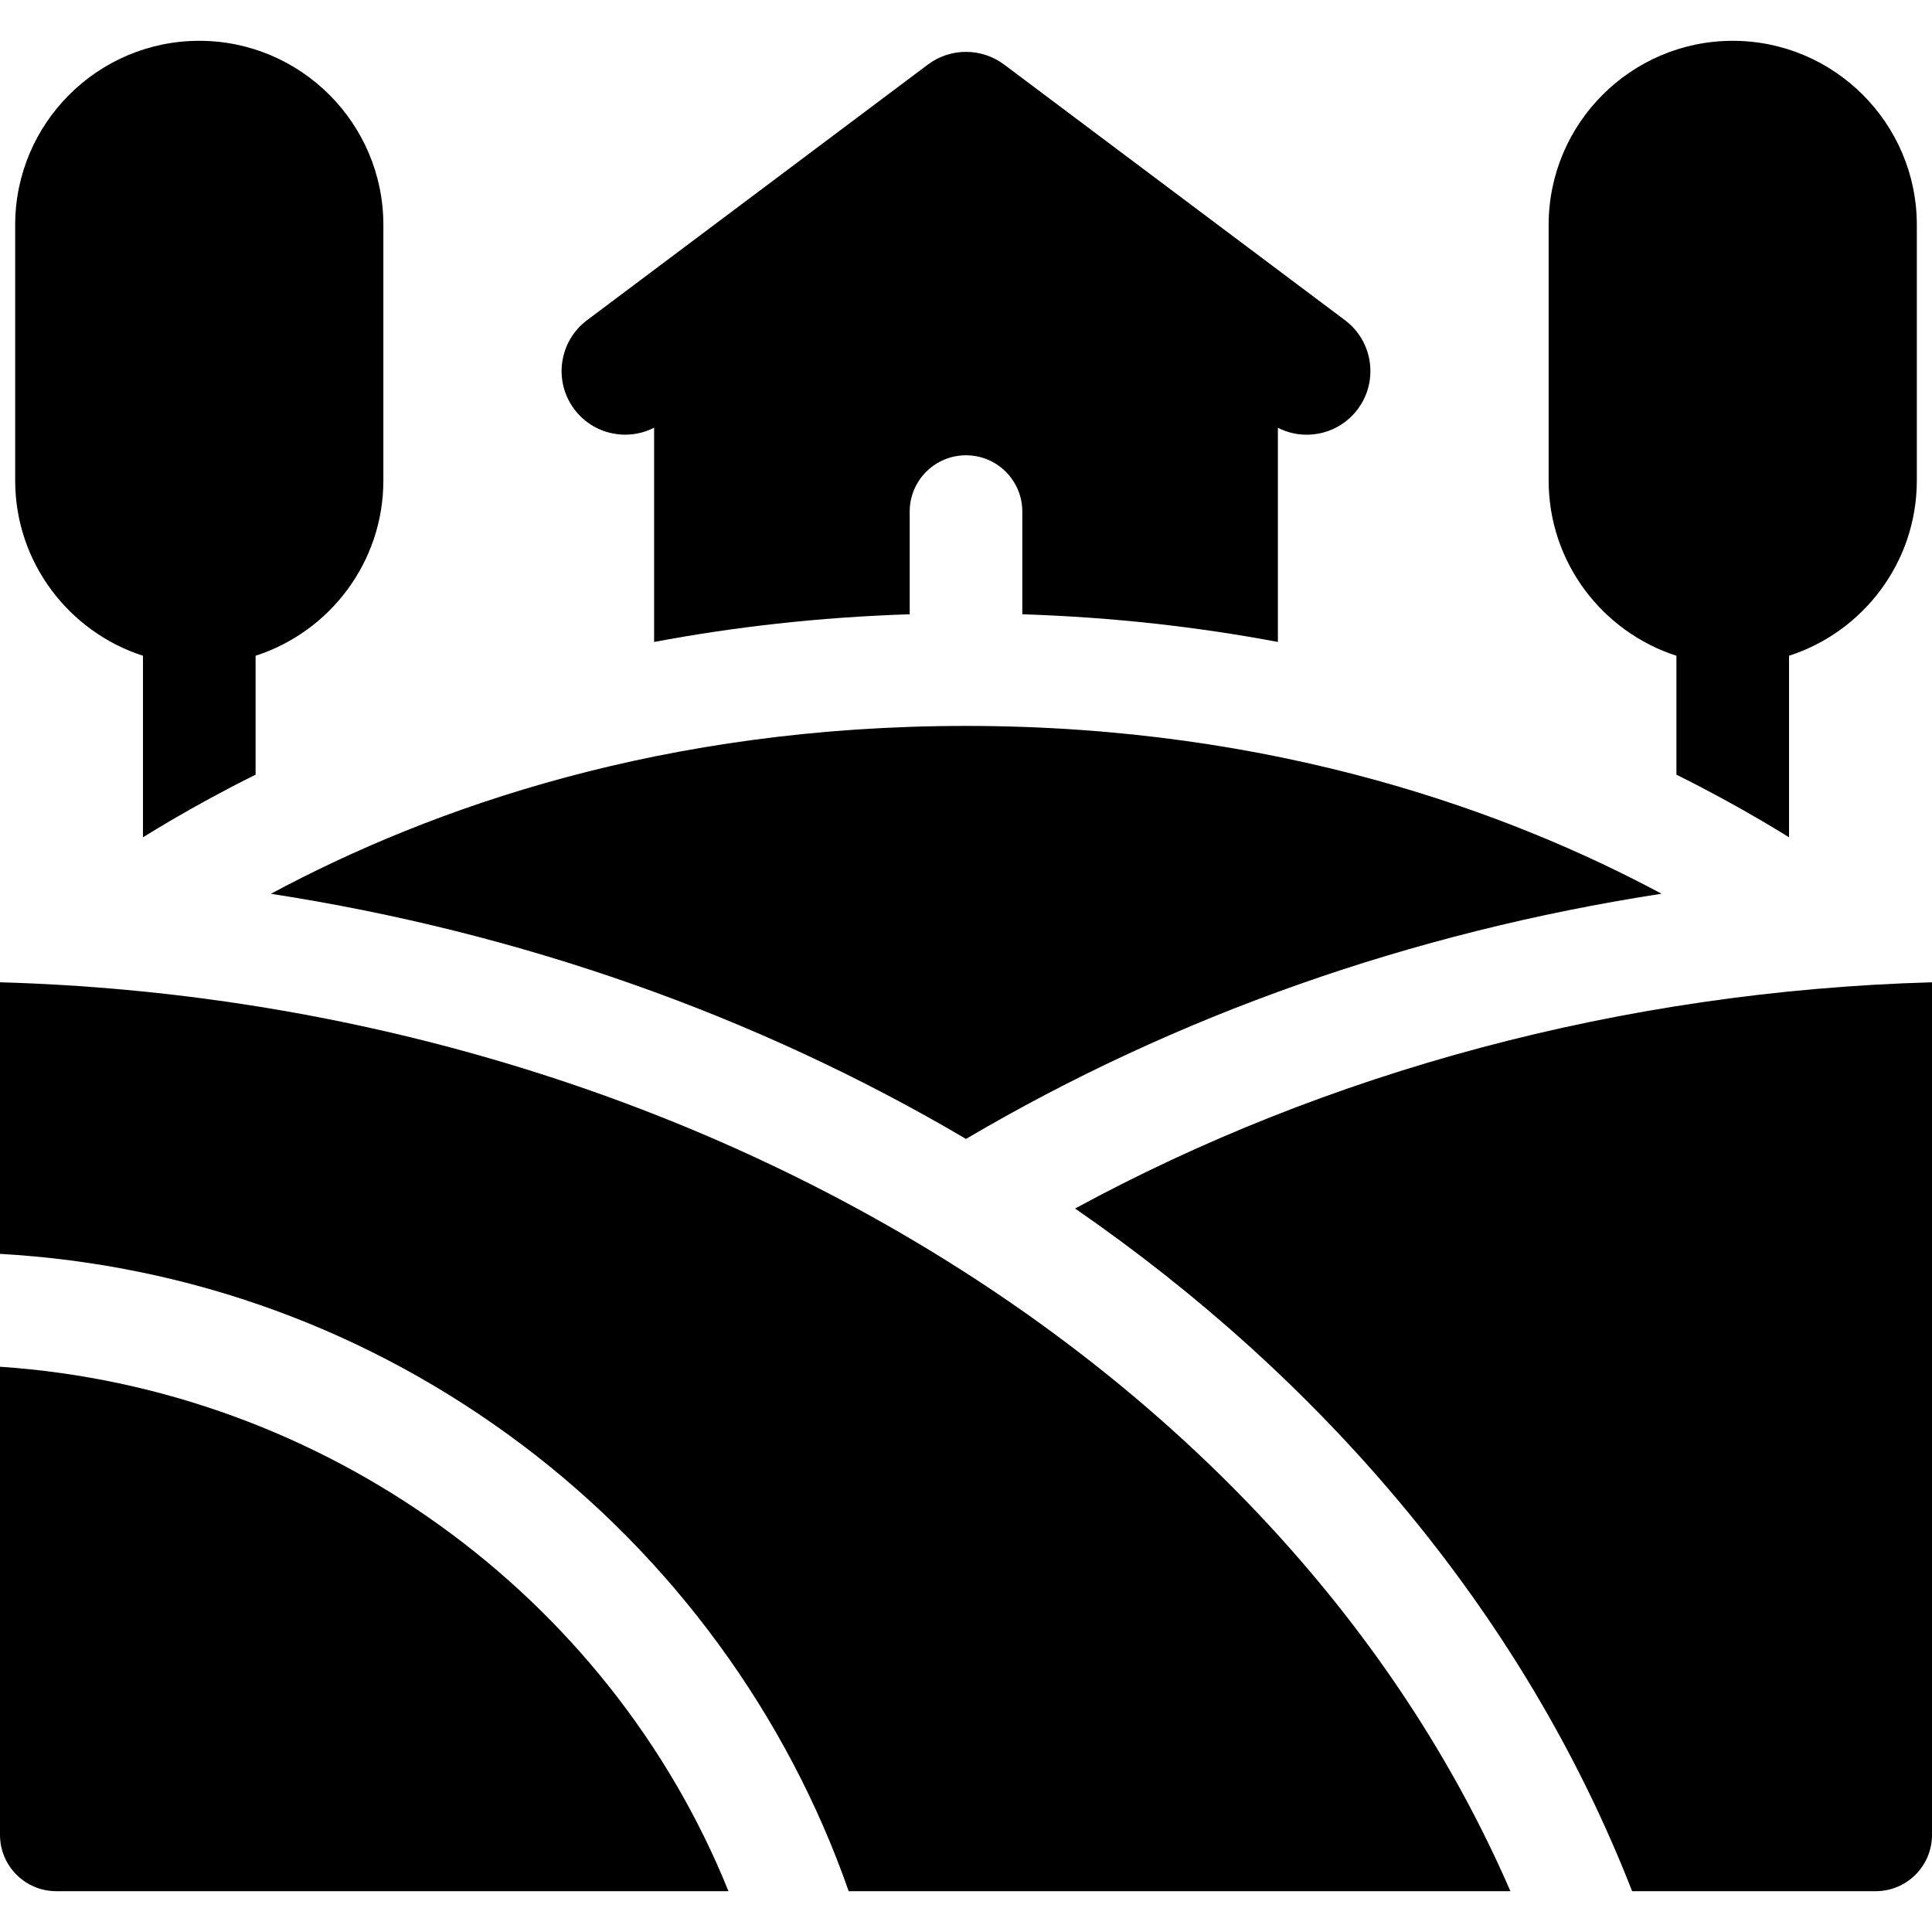
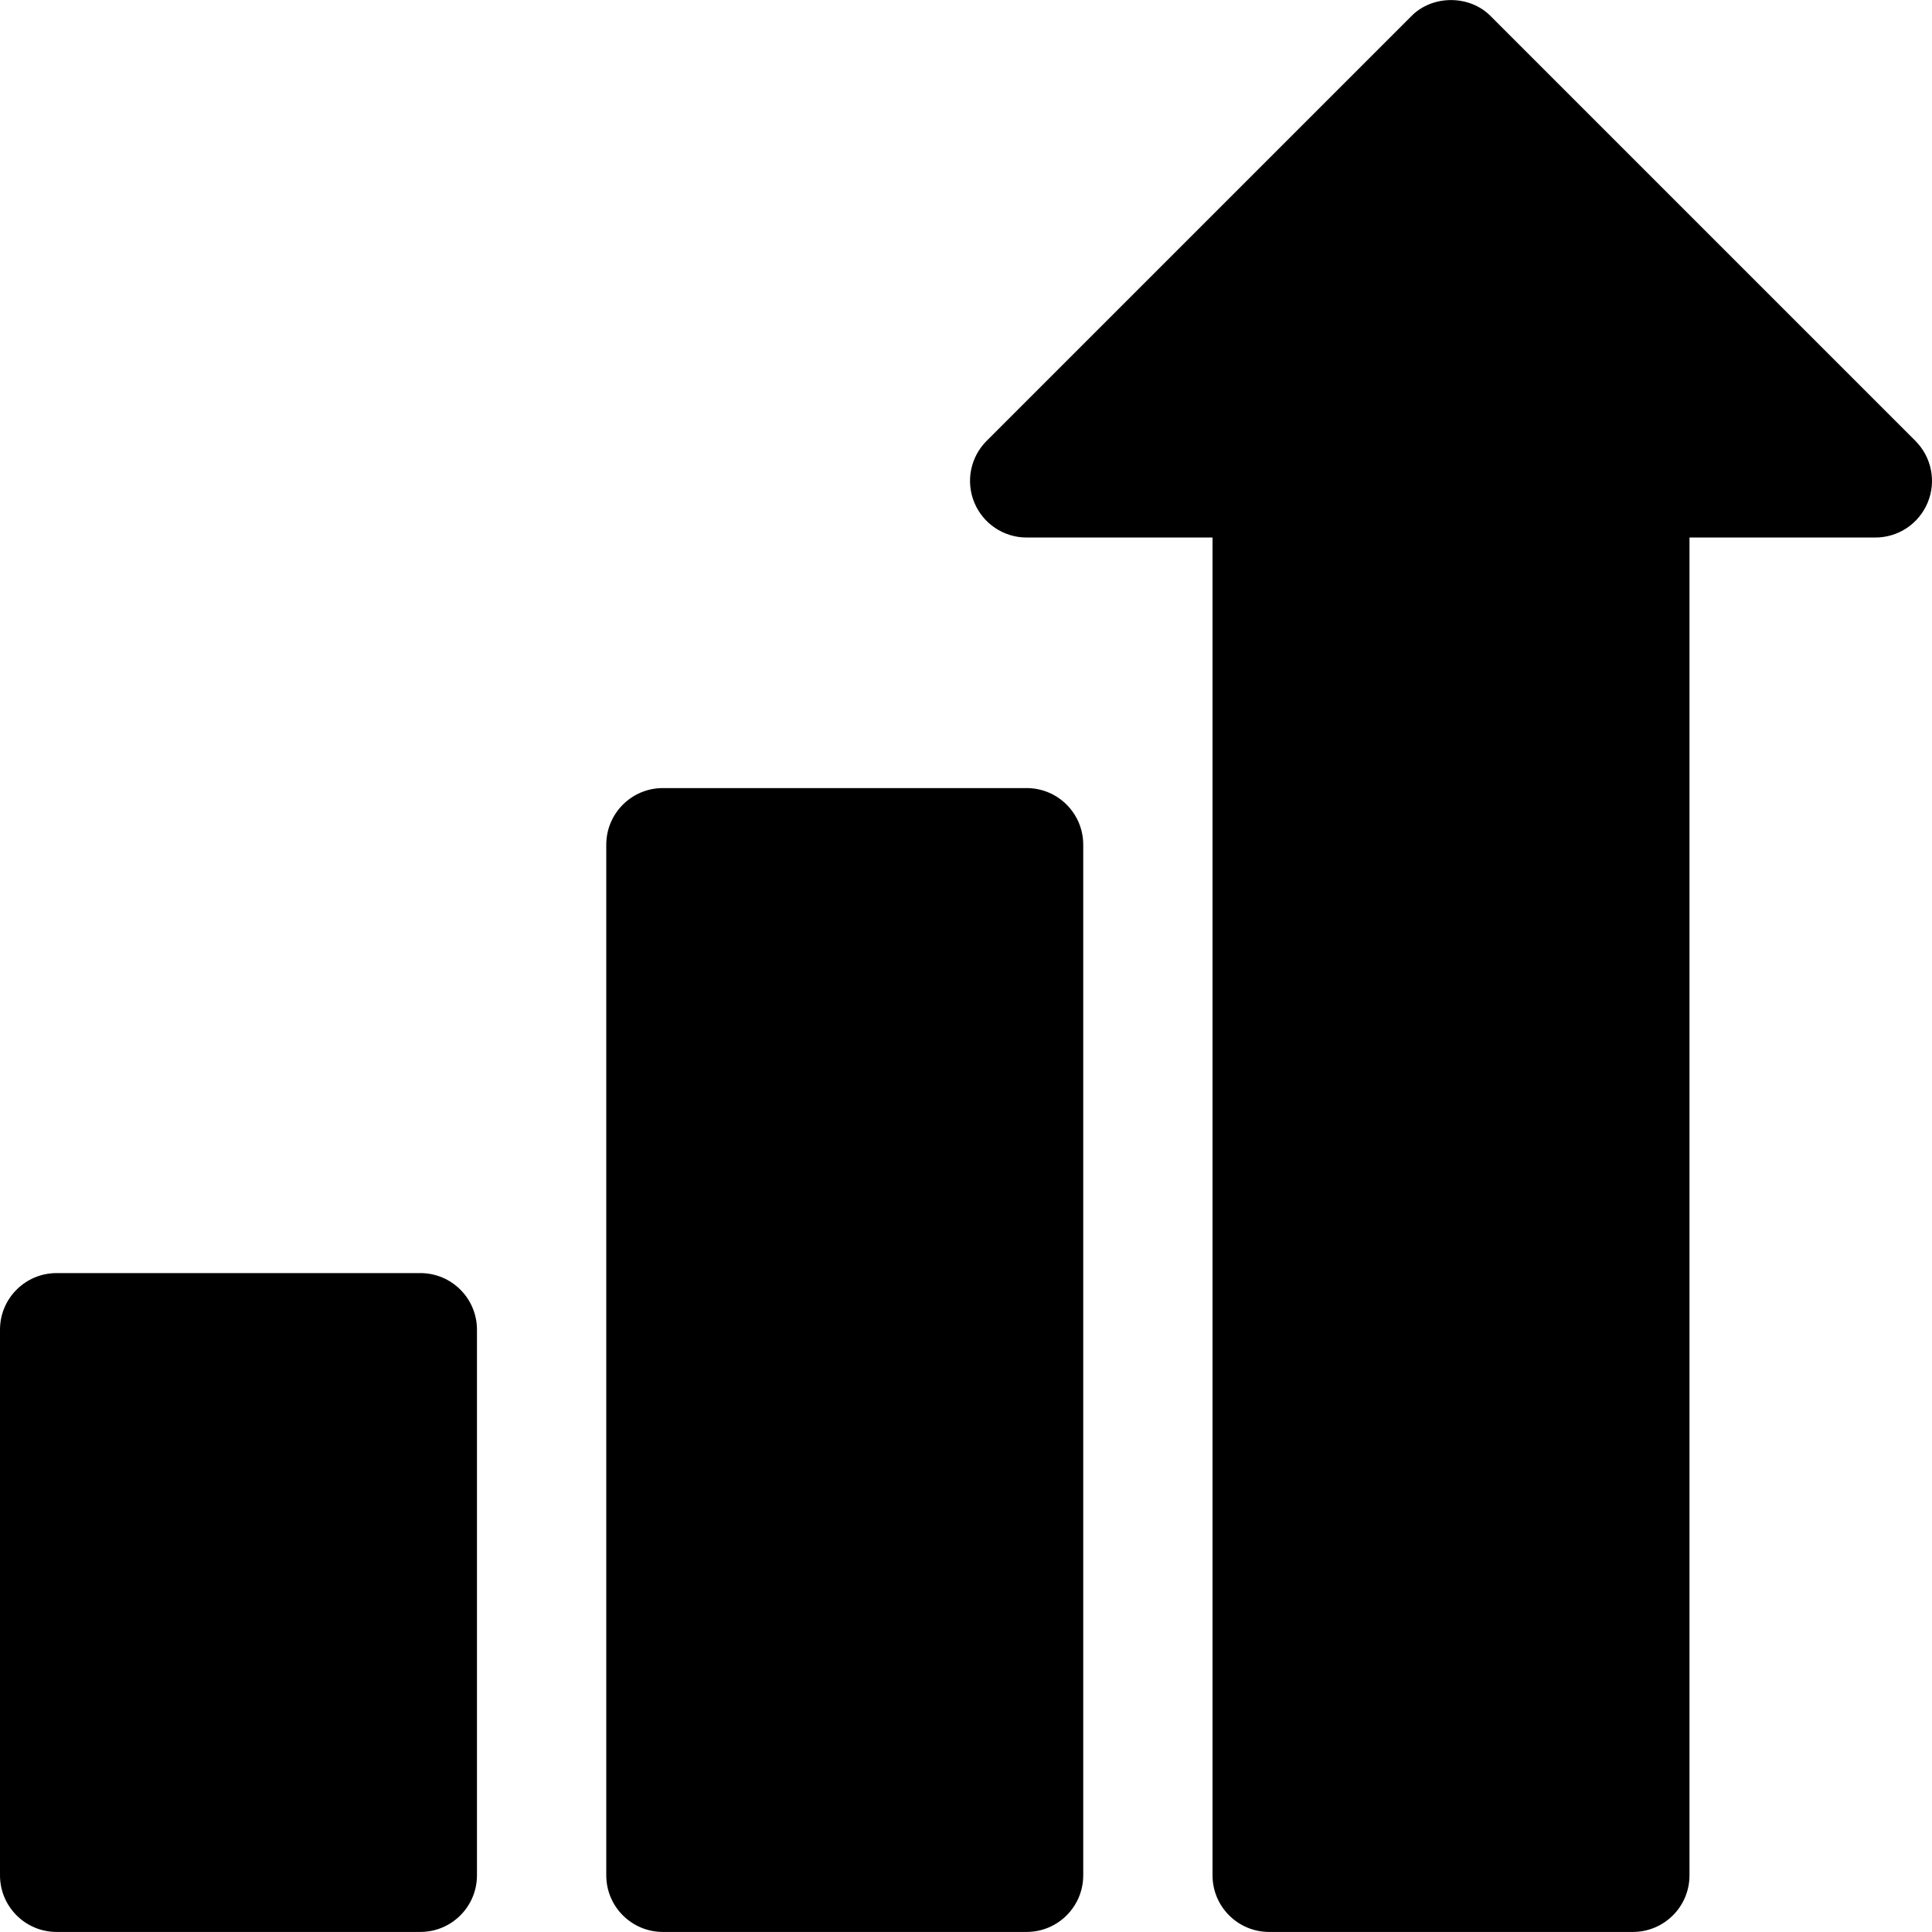
<svg xmlns="http://www.w3.org/2000/svg" id="Layer_1" enable-background="new 0 0 512 512" height="512" viewBox="0 0 512 512" width="512">
-   <path d="m466.948 217.563c2.457 1.444 4.836 2.887 7.166 4.327v-48.111c19.624-6.32 33.865-24.747 33.865-46.445v-67.73c0-26.901-21.886-48.787-48.787-48.787s-48.787 21.886-48.787 48.787v67.731c0 21.698 14.242 40.125 33.865 46.445v31.517c8.278 4.117 15.847 8.253 22.678 12.266z" />
-   <path d="m67.731 205.296v-31.517c19.624-6.32 33.865-24.747 33.865-46.445v-67.73c0-26.901-21.886-48.787-48.787-48.787s-48.788 21.885-48.788 48.787v67.731c0 21.698 14.242 40.125 33.865 46.445v48.111c2.33-1.44 4.709-2.884 7.166-4.327 6.831-4.014 14.4-8.15 22.679-12.268z" />
-   <path d="m241.078 162.788v-27.21c0-8.241 6.681-14.922 14.922-14.922s14.922 6.681 14.922 14.922v27.21c24.305.78 46.906 3.415 67.731 7.339v-56.763c2.416 1.235 5.036 1.84 7.641 1.84 5.127 0 10.19-2.33 13.503-6.746 5.588-7.45 4.078-18.019-3.372-23.607l-90.308-67.731c-5.995-4.497-14.24-4.497-20.235 0l-90.308 67.731c-7.45 5.588-8.96 16.157-3.373 23.607 4.996 6.662 13.972 8.557 21.145 4.89v56.779c20.826-3.923 43.427-6.559 67.732-7.339z" />
-   <path d="m256 301.827c55.697-32.822 118.175-54.779 184.325-64.981-40.092-21.488-102.17-44.47-184.325-44.47-79.827 0-141.225 21.412-184.216 44.487 66.11 10.209 128.55 32.16 184.216 64.964z" />
-   <path d="m512 260.317c-82.447 2.329-160.692 23.897-227.092 59.952 32.743 22.603 61.63 48.72 86.033 77.849 26.604 31.758 47.277 66.389 61.585 103.065h64.552c8.241 0 14.922-6.681 14.922-14.922z" />
-   <path d="m0 332.286c50.324 2.858 97.844 20.173 138.236 50.519 39.931 30 70.395 71.722 86.671 118.378h175.365c-60.355-139.107-220.326-235.783-400.272-240.866z" />
-   <path d="m193.052 501.184c-31.681-78.521-107.394-133.247-193.052-138.983v124.06c0 8.241 6.681 14.922 14.922 14.922h178.13z" />
+   <g>
+     <path d="m507.606 116.842-112.467-112.466c-5.586-5.811-15.628-5.81-21.213 0l-112.466 112.466c-4.29 4.29-5.573 10.742-3.252 16.347 2.322 5.605 7.792 9.26 13.858 9.26h49.267v354.533c0 8.284 6.716 15 15 15h96.4c8.284 0 15-6.716 15-15v-354.533h49.267c6.067 0 11.537-3.655 13.858-9.26s1.038-12.056-3.252-16.347z" />
+     <path d="m272.067 208.849h-96.4c-8.284 0-15 6.716-15 15v273.133c0 8.284 6.716 15 15 15h96.4c8.284 0 15-6.716 15-15v-273.133c0-8.284-6.716-15-15-15z" />
+     <path d="m111.4 337.382h-96.4c-8.284 0-15 6.716-15 15v144.6c0 8.284 6.716 15 15 15h96.4c8.284 0 15-6.716 15-15v-144.6c0-8.284-6.716-15-15-15z" />
+   </g>
</svg>
